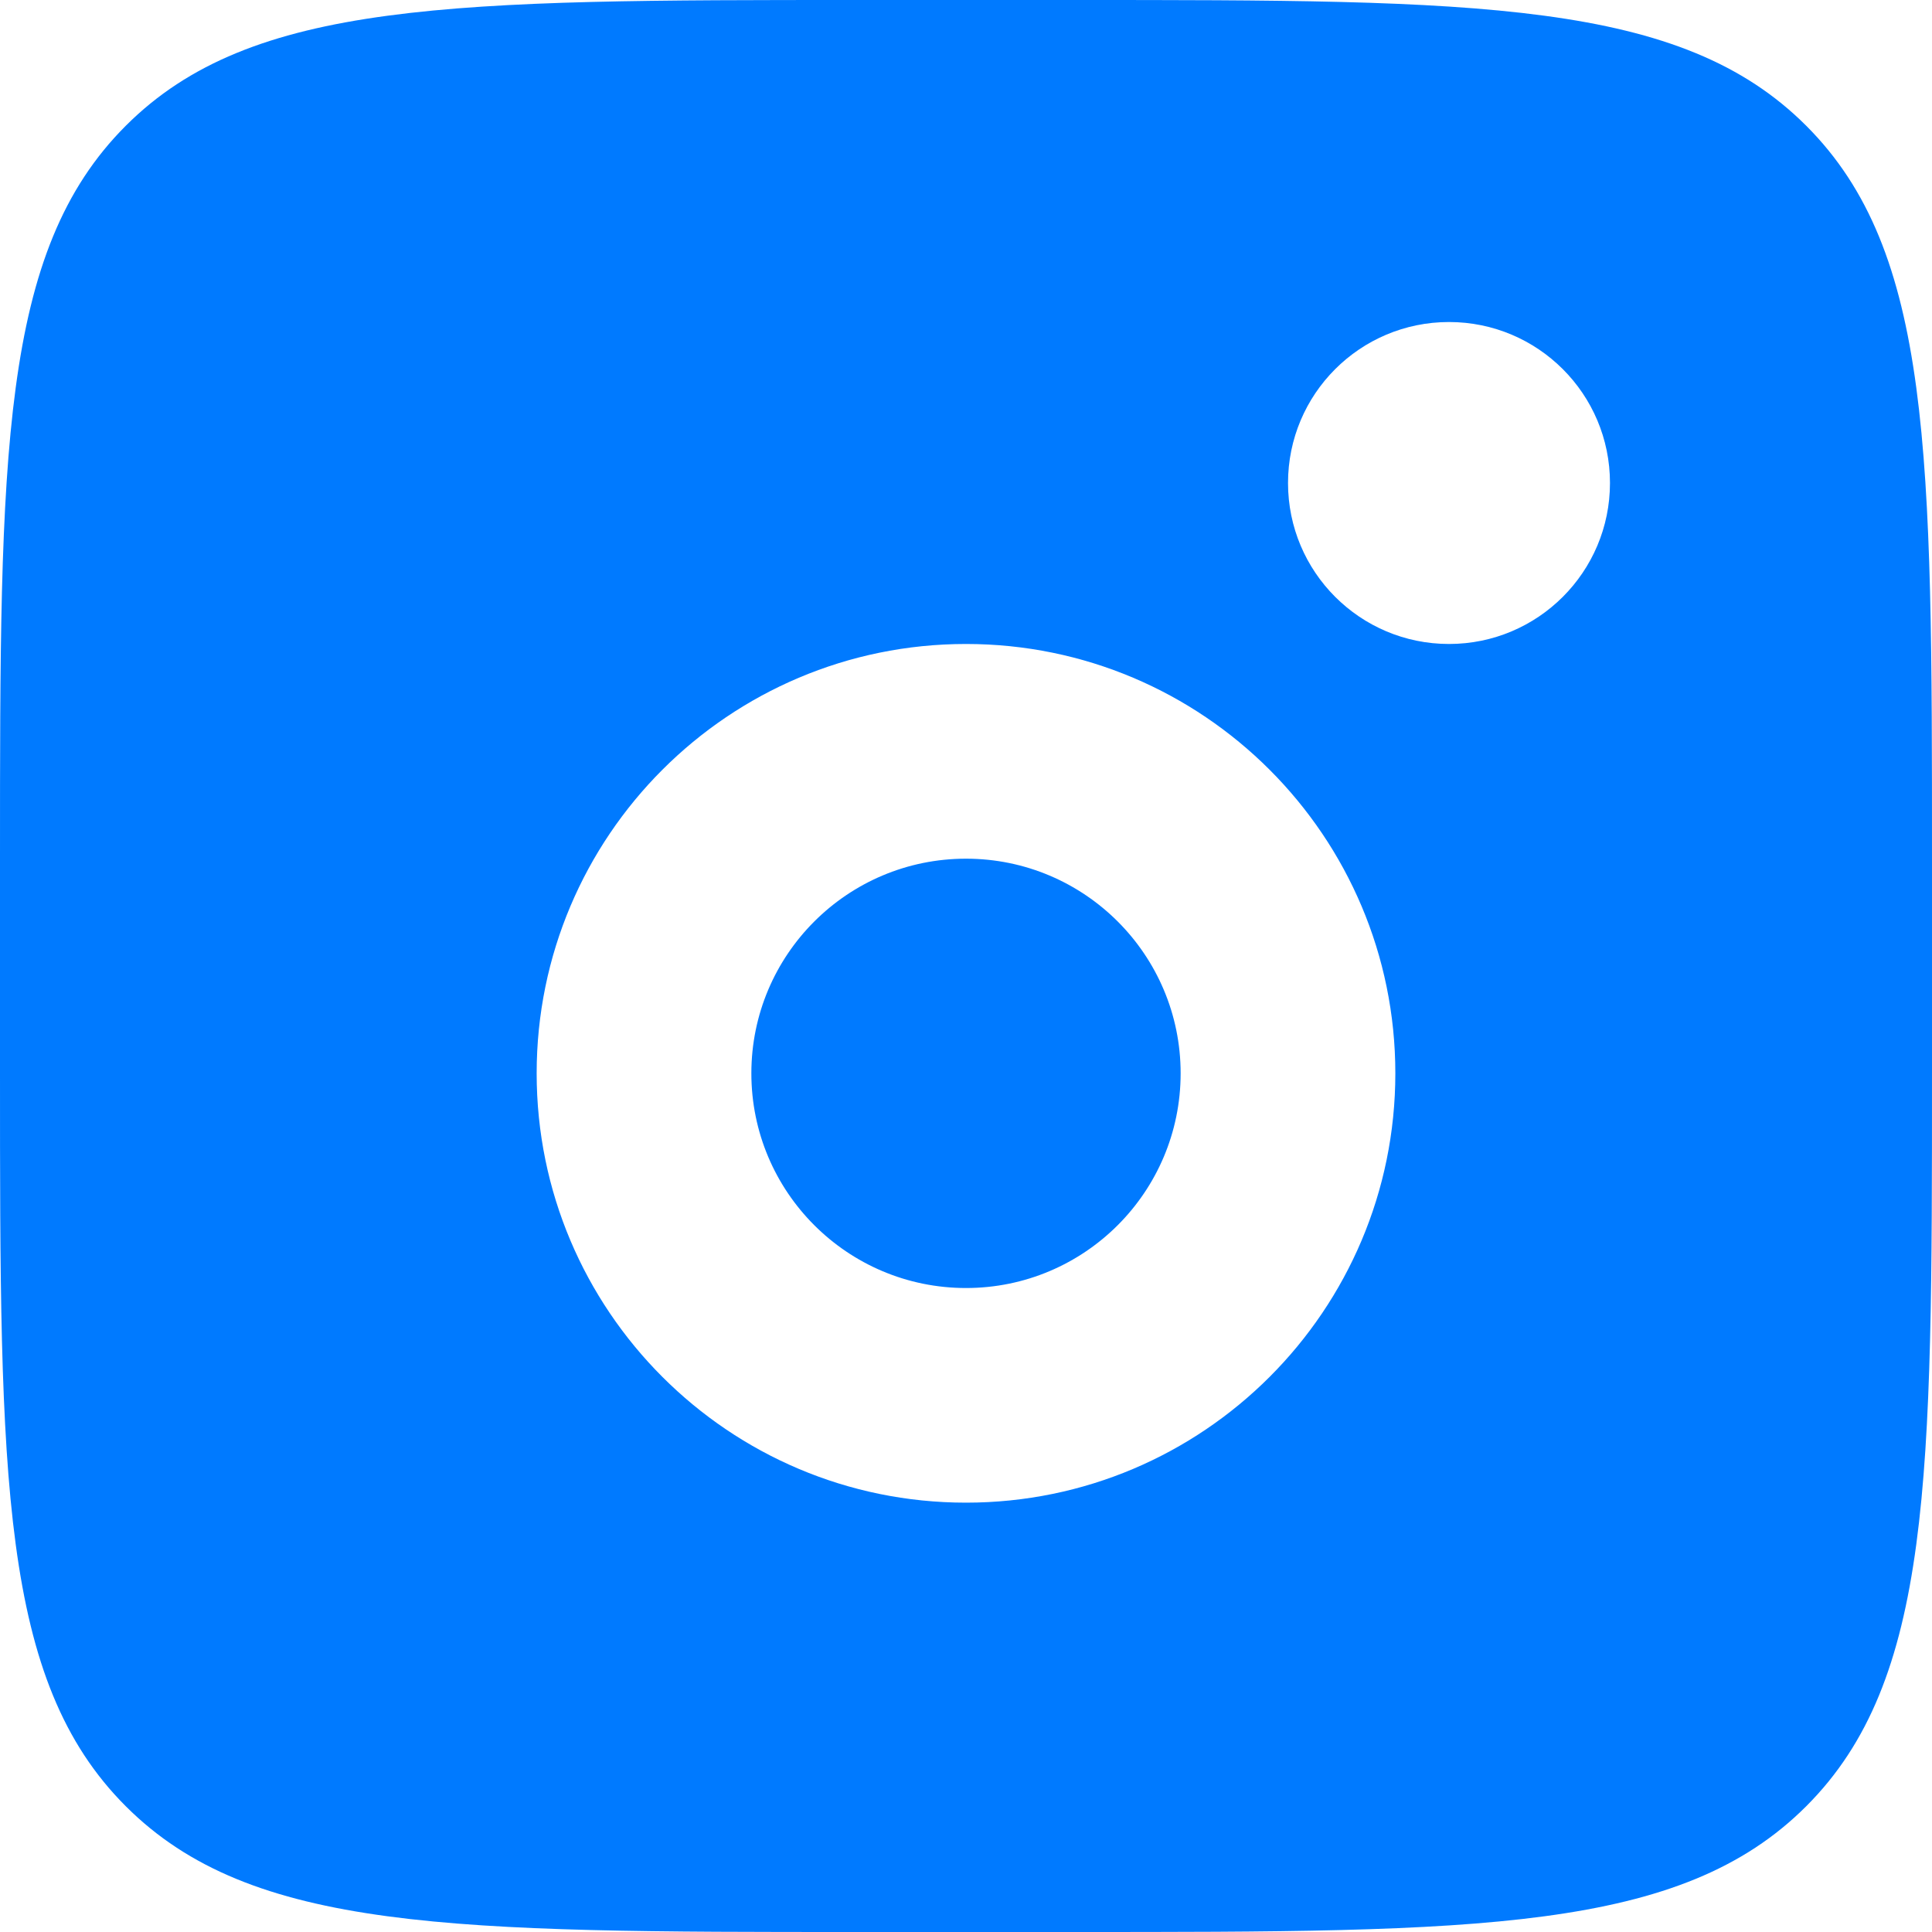
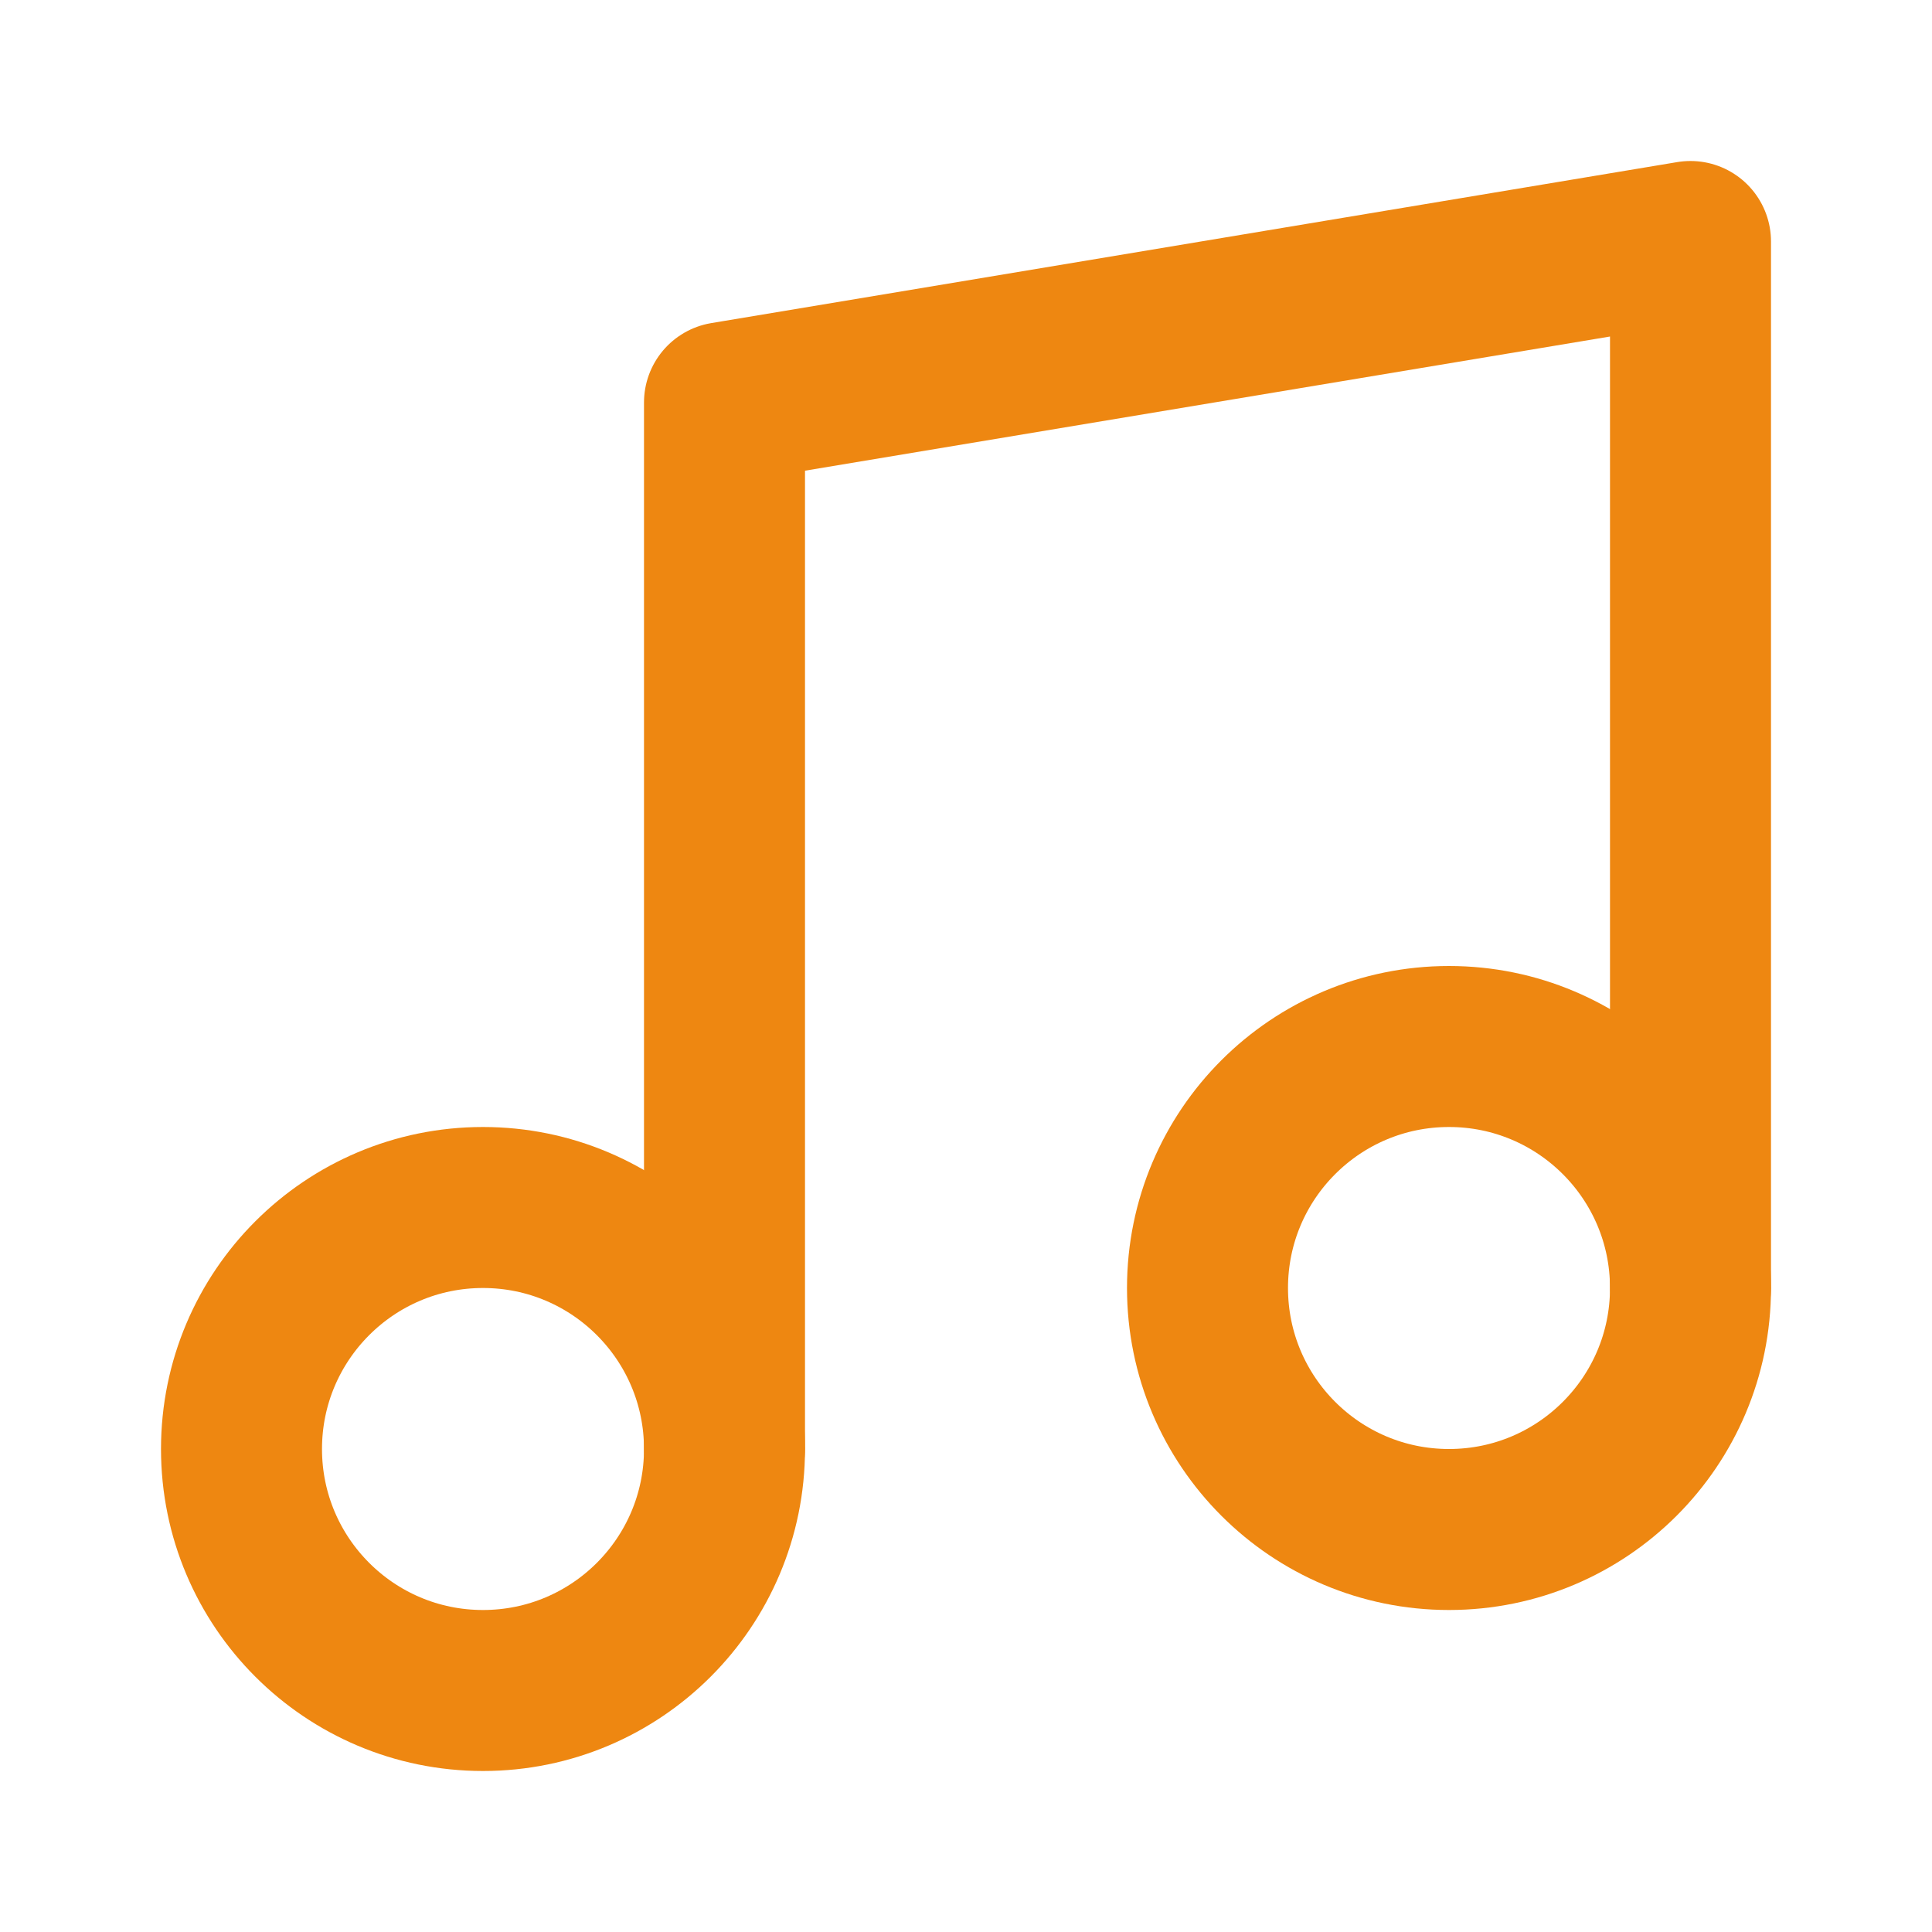
- <svg xmlns="http://www.w3.org/2000/svg" width="31" height="31" viewBox="0 0 31 31" fill="none">
-   <path fill-rule="evenodd" clip-rule="evenodd" d="M0 13.778C0 7.283 -2.05305e-07 4.035 2.018 2.018C4.035 -2.05305e-07 7.283 0 13.778 0H17.222C23.717 0 26.965 -2.05305e-07 28.982 2.018C31 4.035 31 7.283 31 13.778V17.222C31 23.717 31 26.965 28.982 28.982C26.965 31 23.717 31 17.222 31H13.778C7.283 31 4.035 31 2.018 28.982C-2.05305e-07 26.965 0 23.717 0 17.222V13.778ZM25.833 7.75C25.833 9.177 24.677 10.333 23.25 10.333C21.823 10.333 20.667 9.177 20.667 7.75C20.667 6.323 21.823 5.167 23.25 5.167C24.677 5.167 25.833 6.323 25.833 7.75ZM18.944 17.222C18.944 19.125 17.402 20.667 15.5 20.667C13.598 20.667 12.056 19.125 12.056 17.222C12.056 15.32 13.598 13.778 15.5 13.778C17.402 13.778 18.944 15.32 18.944 17.222ZM22.389 17.222C22.389 21.027 19.305 24.111 15.5 24.111C11.695 24.111 8.611 21.027 8.611 17.222C8.611 13.418 11.695 10.333 15.5 10.333C19.305 10.333 22.389 13.418 22.389 17.222Z" fill="#007AFF" />
+ <svg xmlns="http://www.w3.org/2000/svg" width="24" height="24" viewBox="0 0 24 24" fill="none" stroke="#ee8711" stroke-width="2" stroke-linecap="round" stroke-linejoin="round" class="lucide lucide-music-icon lucide-music">
+   <path d="M9 18V5l12-2v13" />
+   <circle cx="6" cy="18" r="3" />
+   <circle cx="18" cy="16" r="3" />
</svg>
